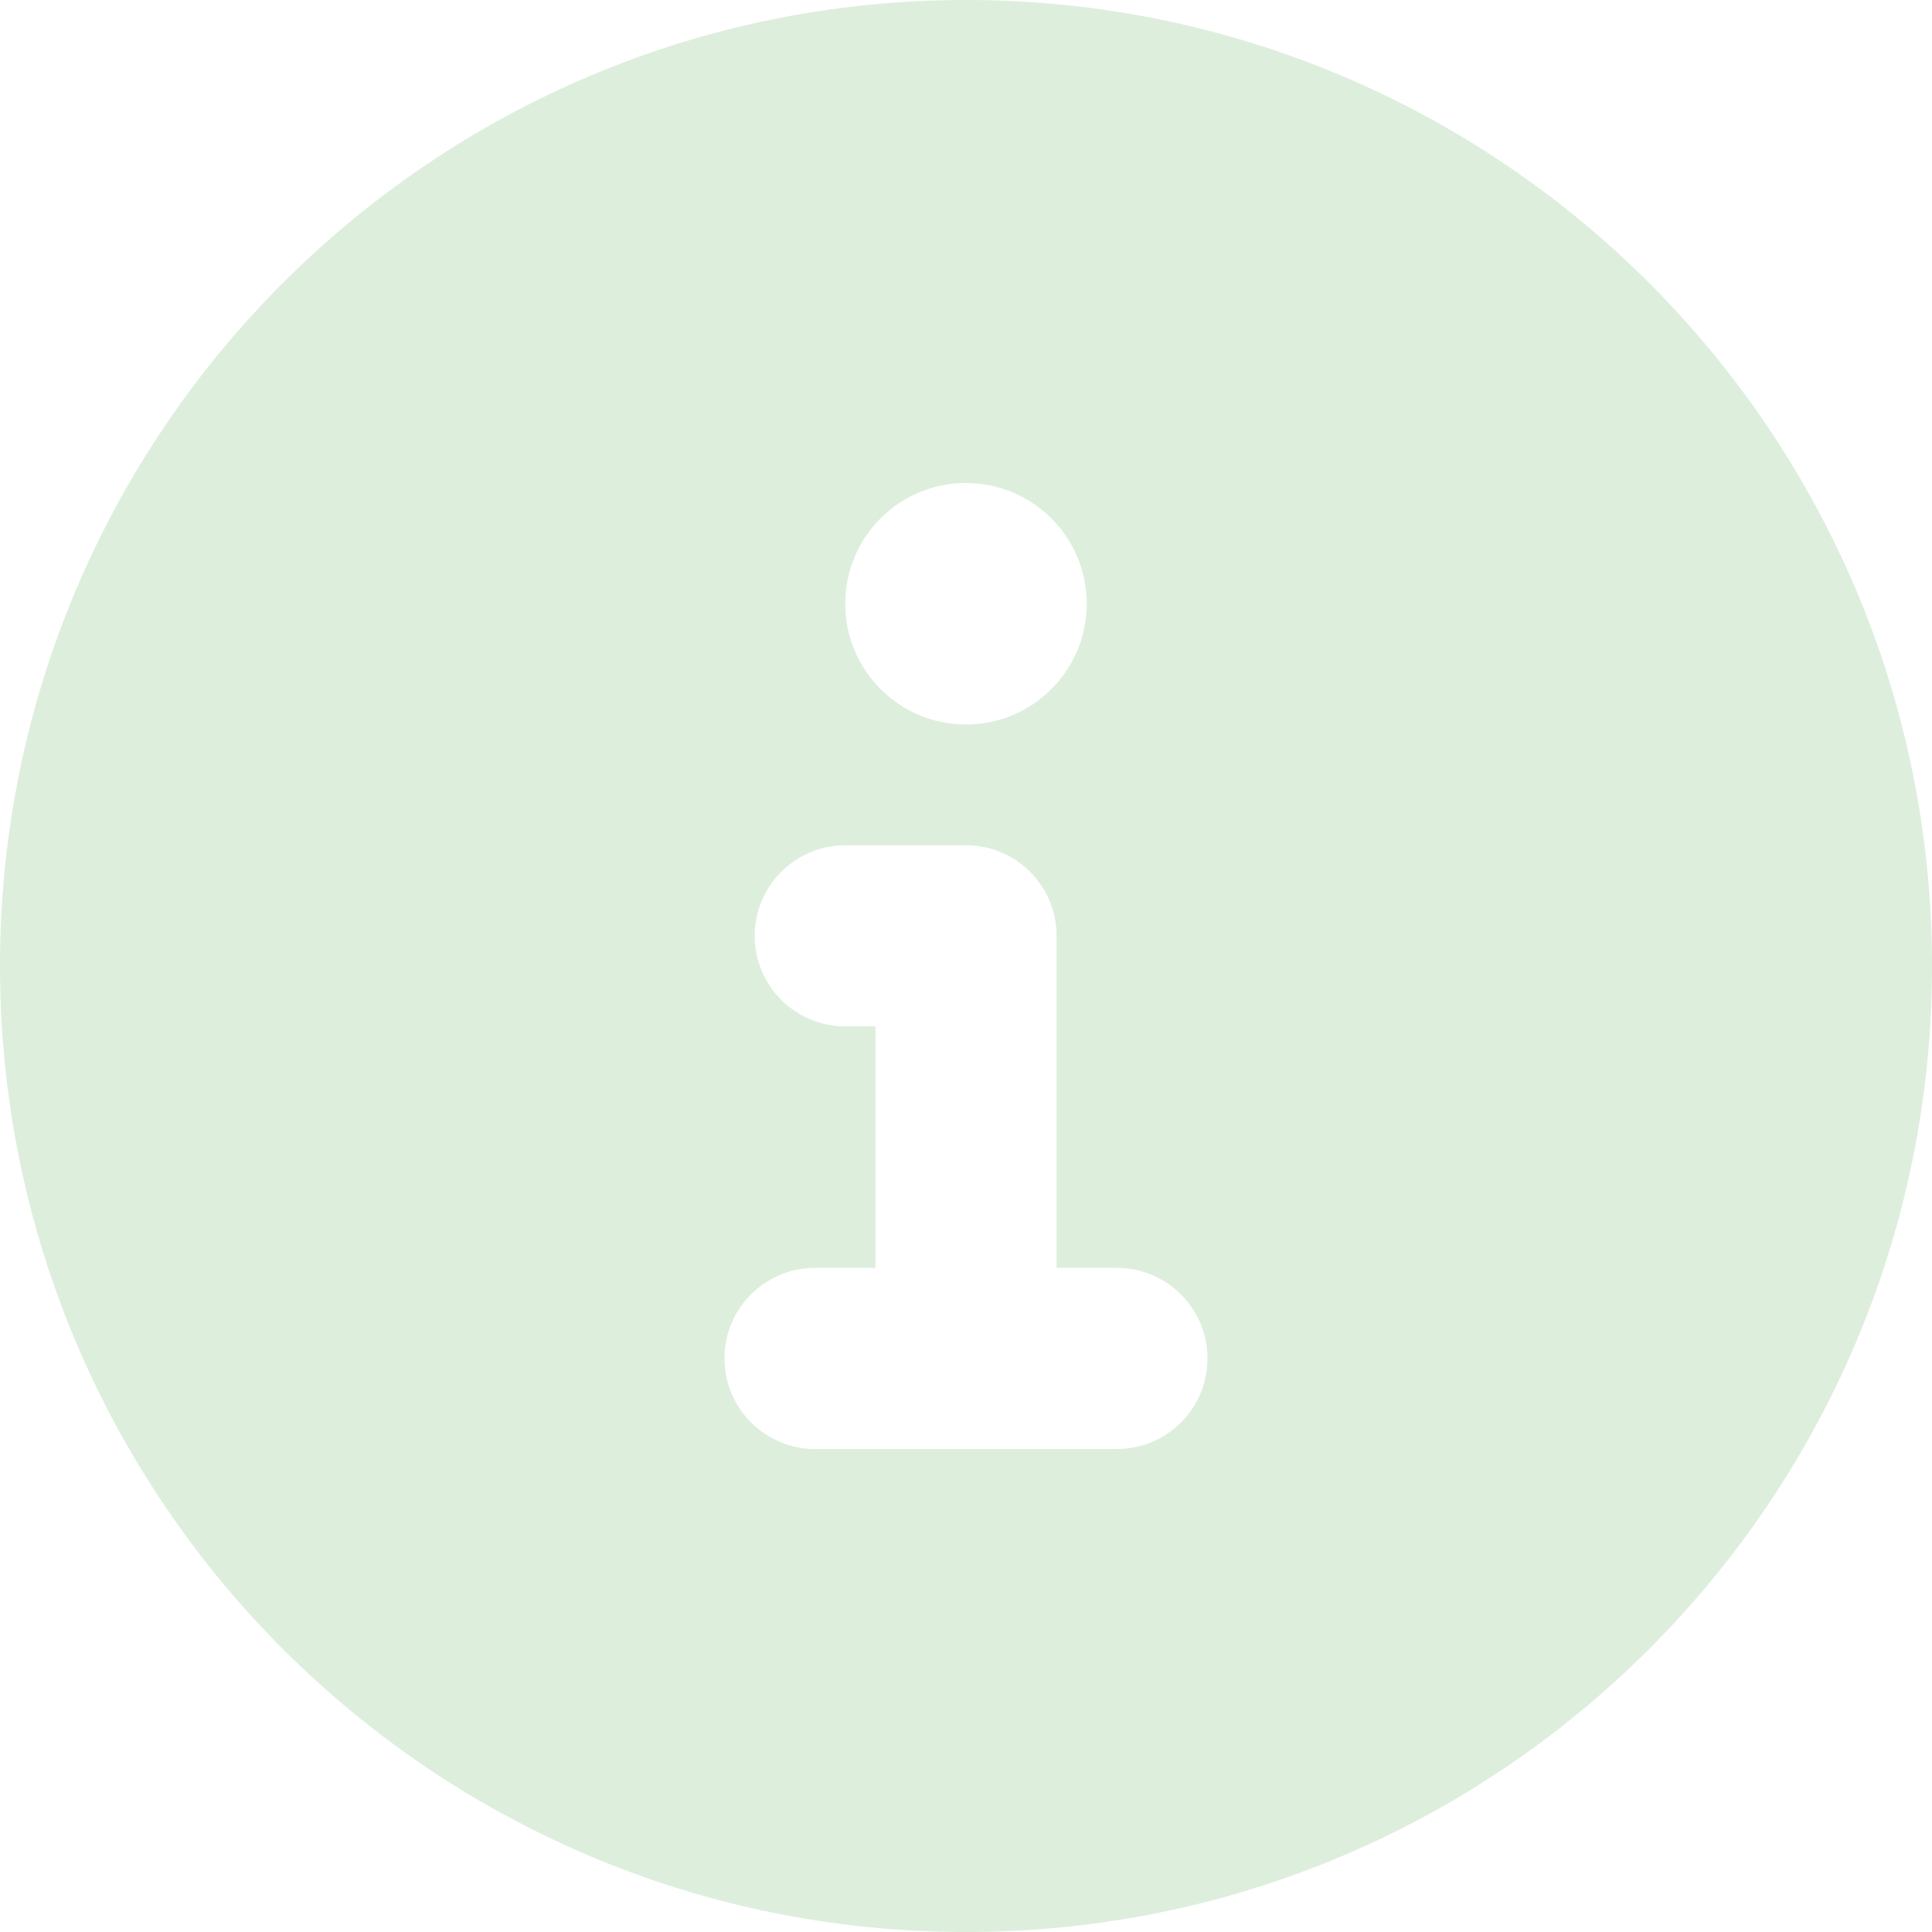
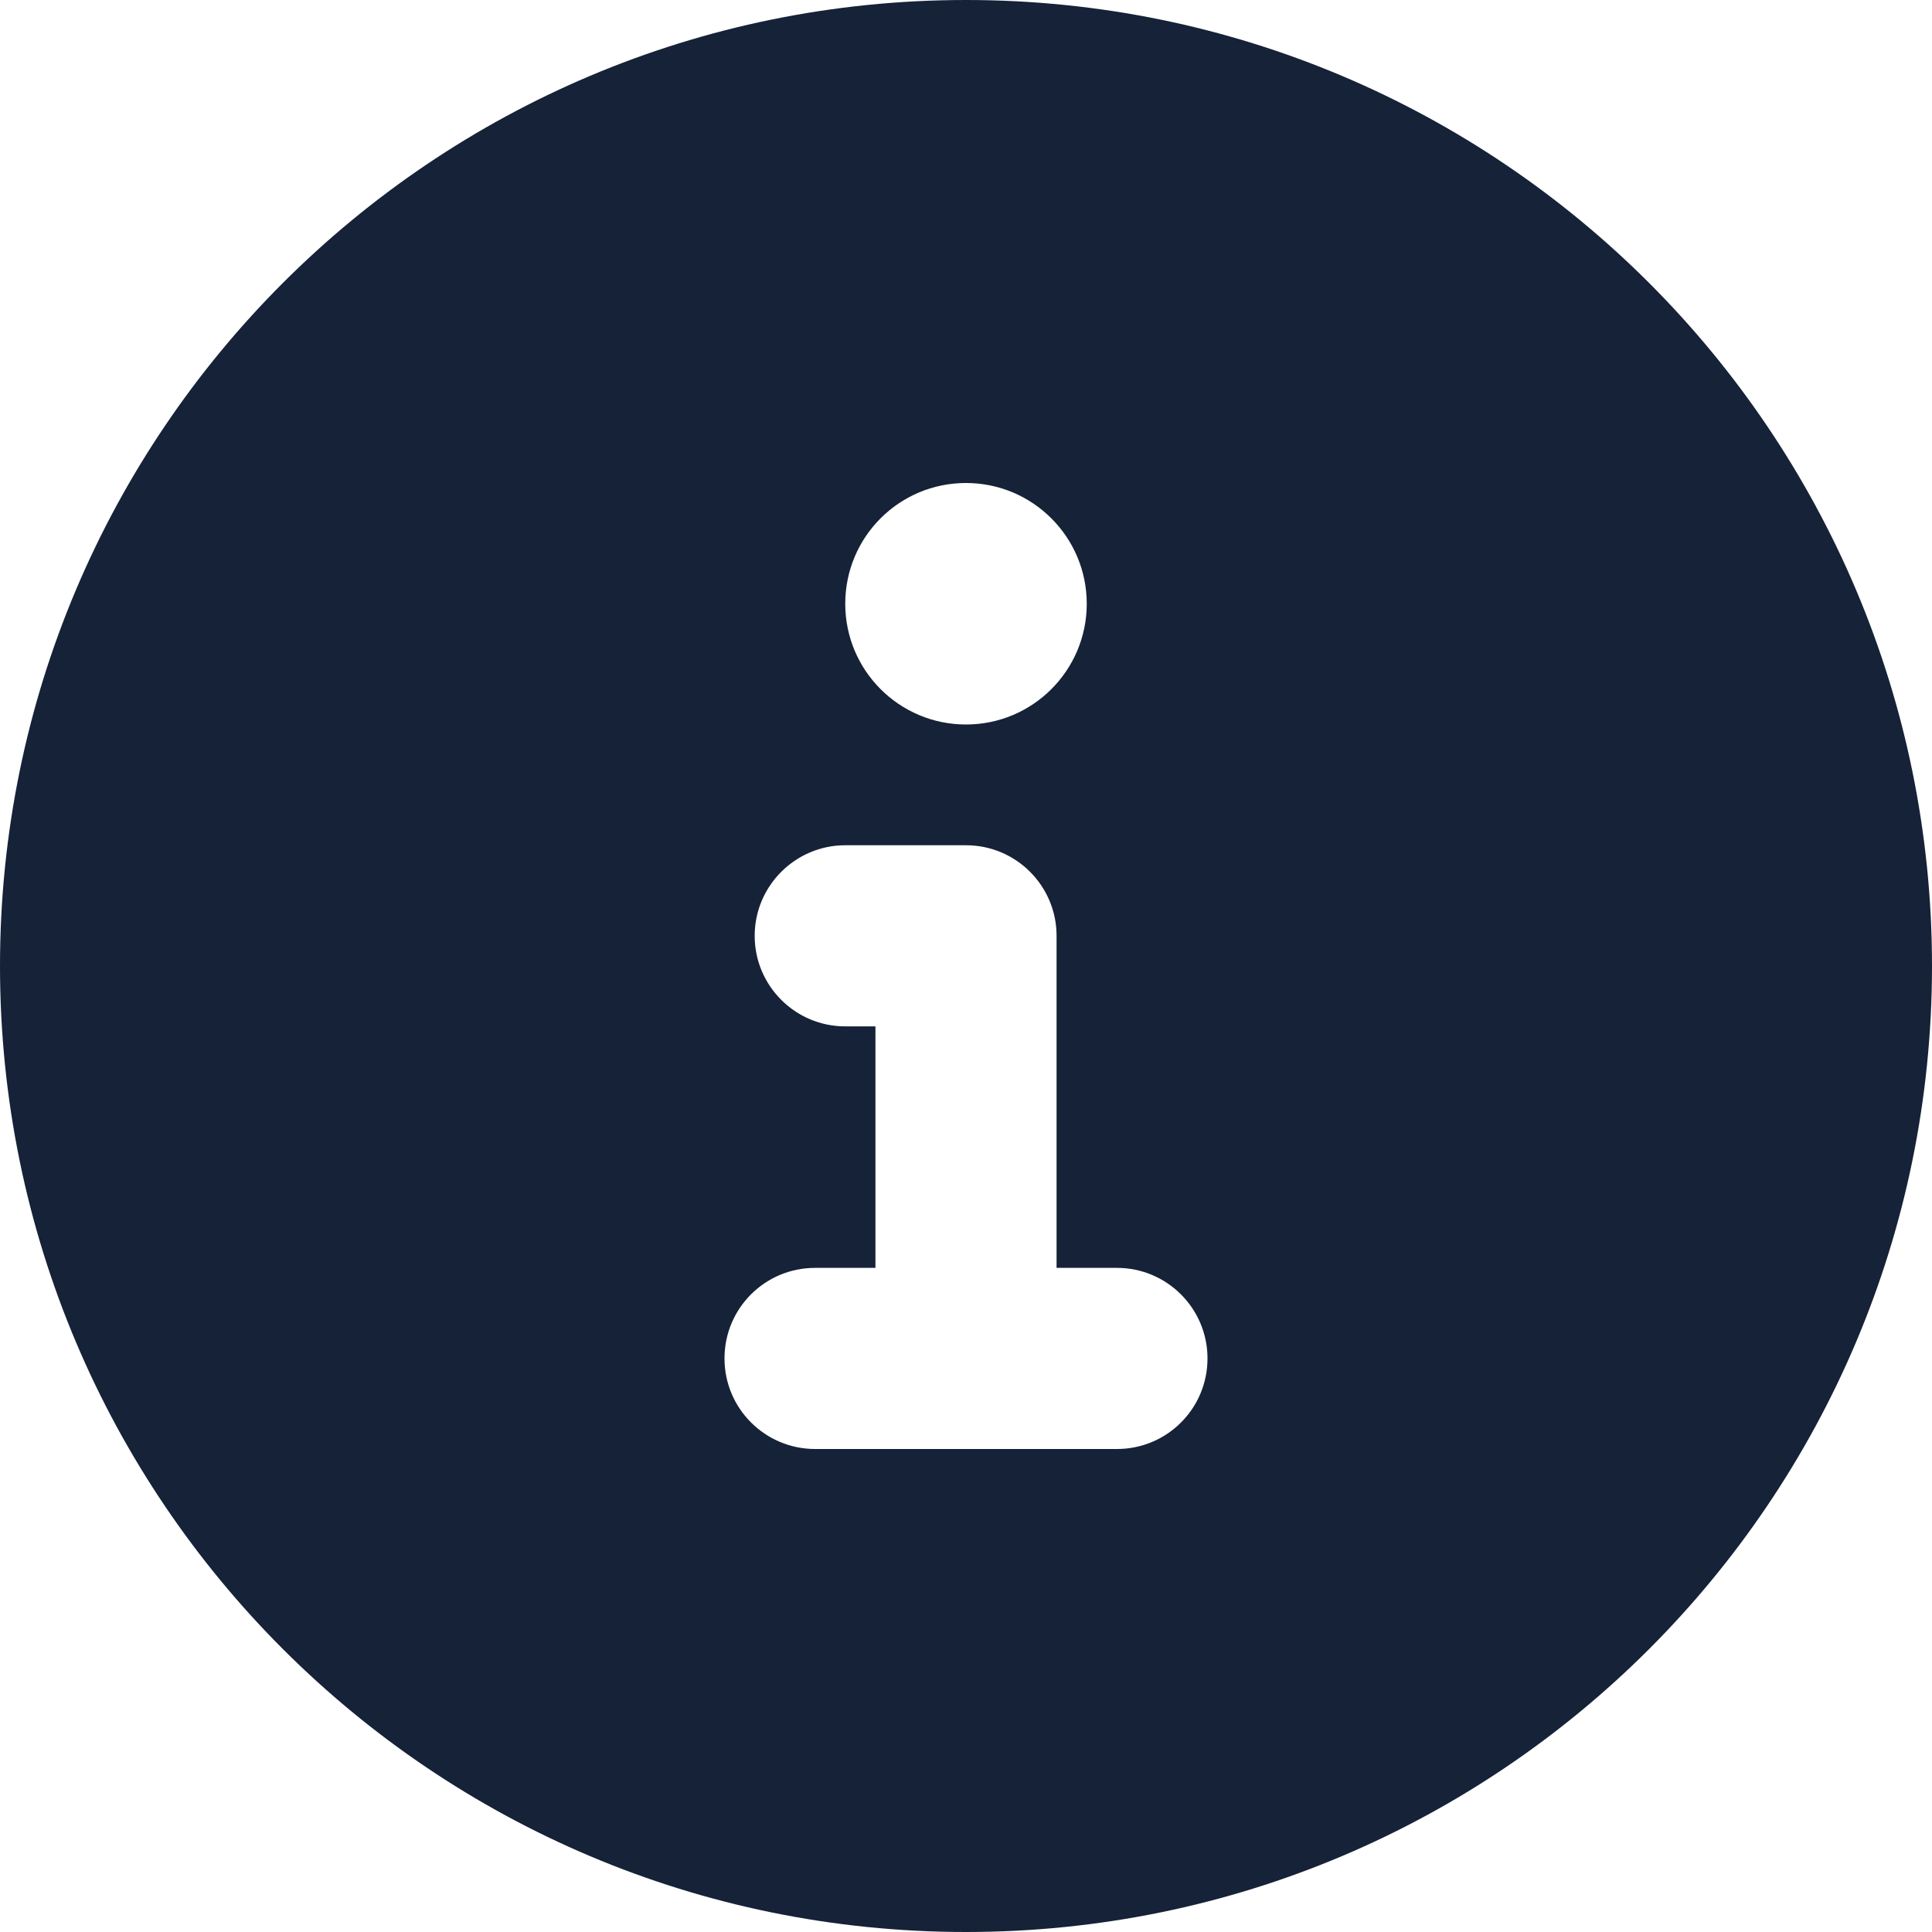
- <svg xmlns="http://www.w3.org/2000/svg" viewBox="0 0 512 512" fill="#ded">
+ <svg xmlns="http://www.w3.org/2000/svg" viewBox="0 0 512 512" fill="#152238">
  <path d="M256 0C114.6 0 0 114.6 0 256s114.6 256 256 256s256-114.6 256-256S397.4 0 256 0zM256 128c17.67 0 32 14.33 32 32c0 17.67-14.33 32-32 32S224 177.7 224 160C224 142.3 238.3 128 256 128zM296 384h-80C202.8 384 192 373.3 192 360s10.75-24 24-24h16v-64H224c-13.25 0-24-10.75-24-24S210.8 224 224 224h32c13.25 0 24 10.75 24 24v88h16c13.25 0 24 10.75 24 24S309.3 384 296 384z" />
</svg>
